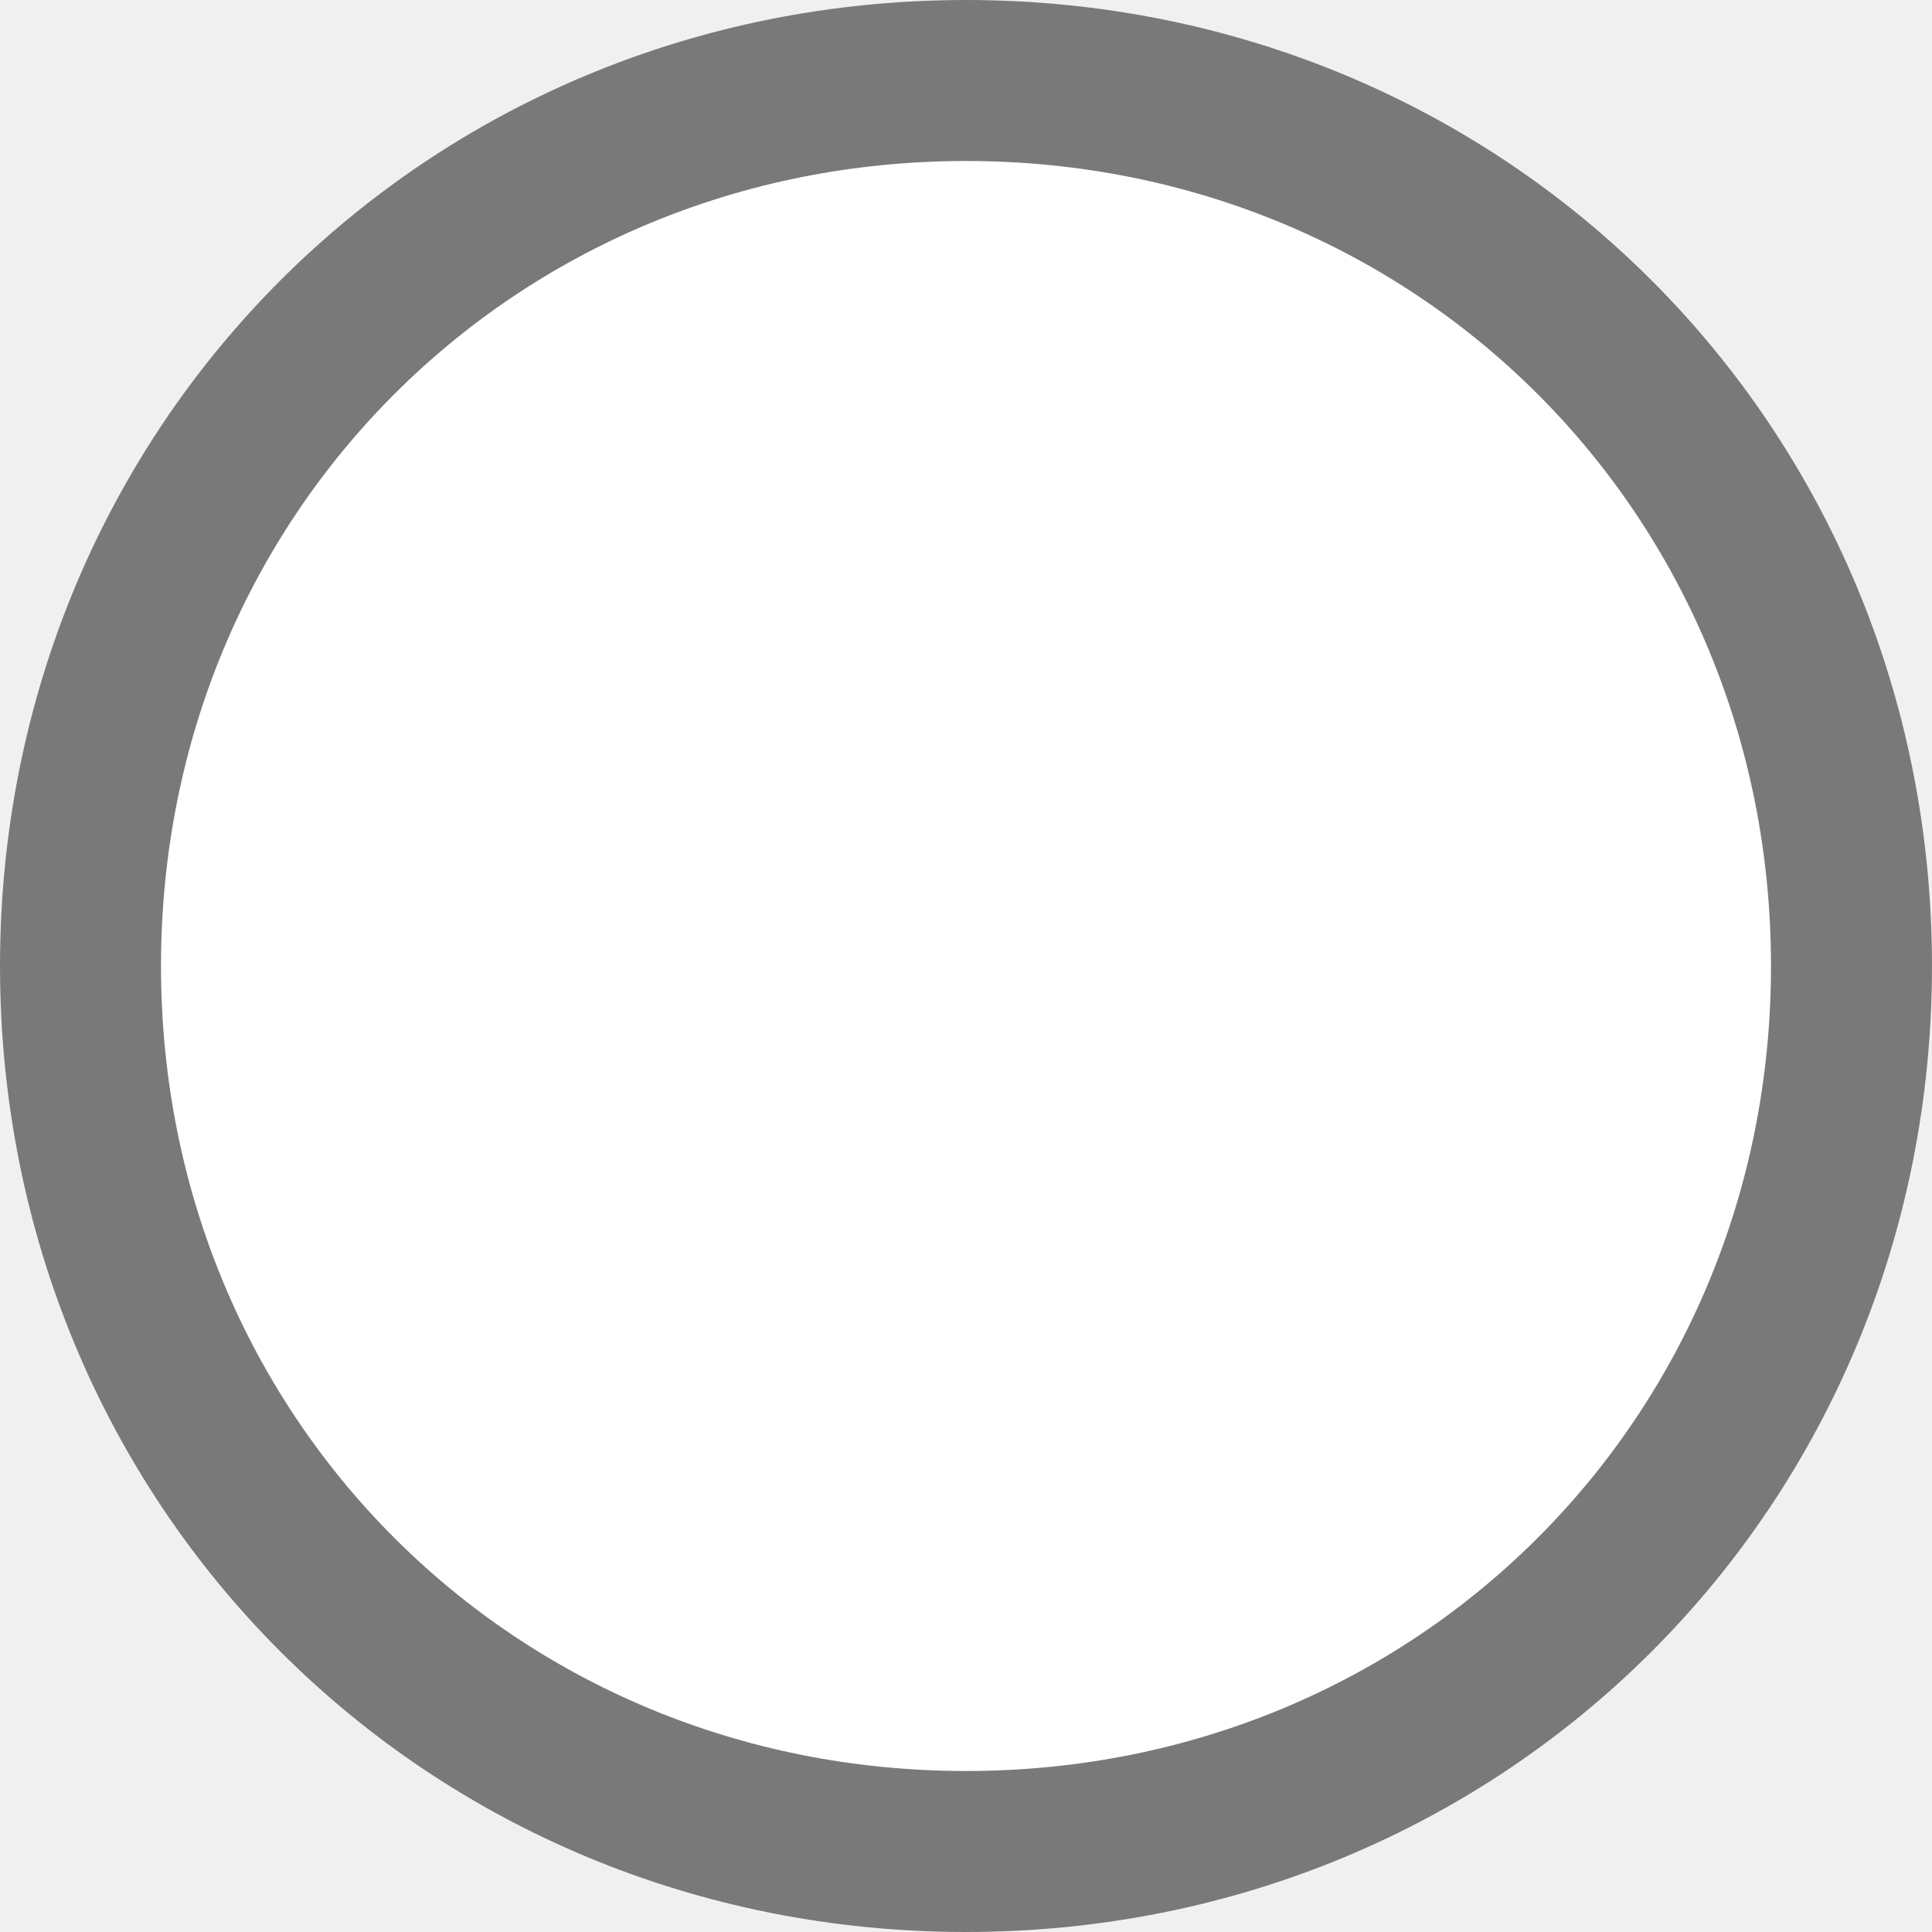
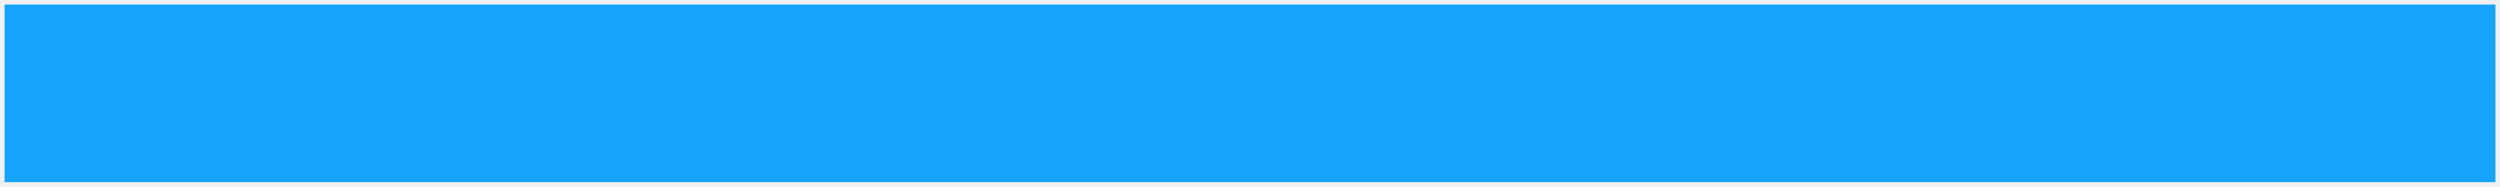
- <svg xmlns="http://www.w3.org/2000/svg" version="1.1" width="12px" height="12px" viewBox="17 101  12 12">
-   <path d="M 23 101  C 26.36 101  29 103.64  29 107  C 29 110.36  26.36 113  23 113  C 19.64 113  17 110.36  17 107  C 17 103.64  19.64 101  23 101  Z " fill-rule="nonzero" fill="#ffffff" stroke="none" />
-   <path d="M 23 101.5  C 26.08 101.5  28.5 103.92  28.5 107  C 28.5 110.08  26.08 112.5  23 112.5  C 19.92 112.5  17.5 110.08  17.5 107  C 17.5 103.92  19.92 101.5  23 101.5  Z " stroke-width="1" stroke="#797979" fill="none" />
+ <svg xmlns="http://www.w3.org/2000/svg" version="1.1" width="549px" height="41px">
+   <g transform="matrix(1 0 0 1 -168 -88 )">
+     <path d="M 169 89  L 716 89  L 716 128  L 169 128  L 169 89  Z " fill-rule="nonzero" fill="#16a4fa" stroke="none" />
+   </g>
</svg>
